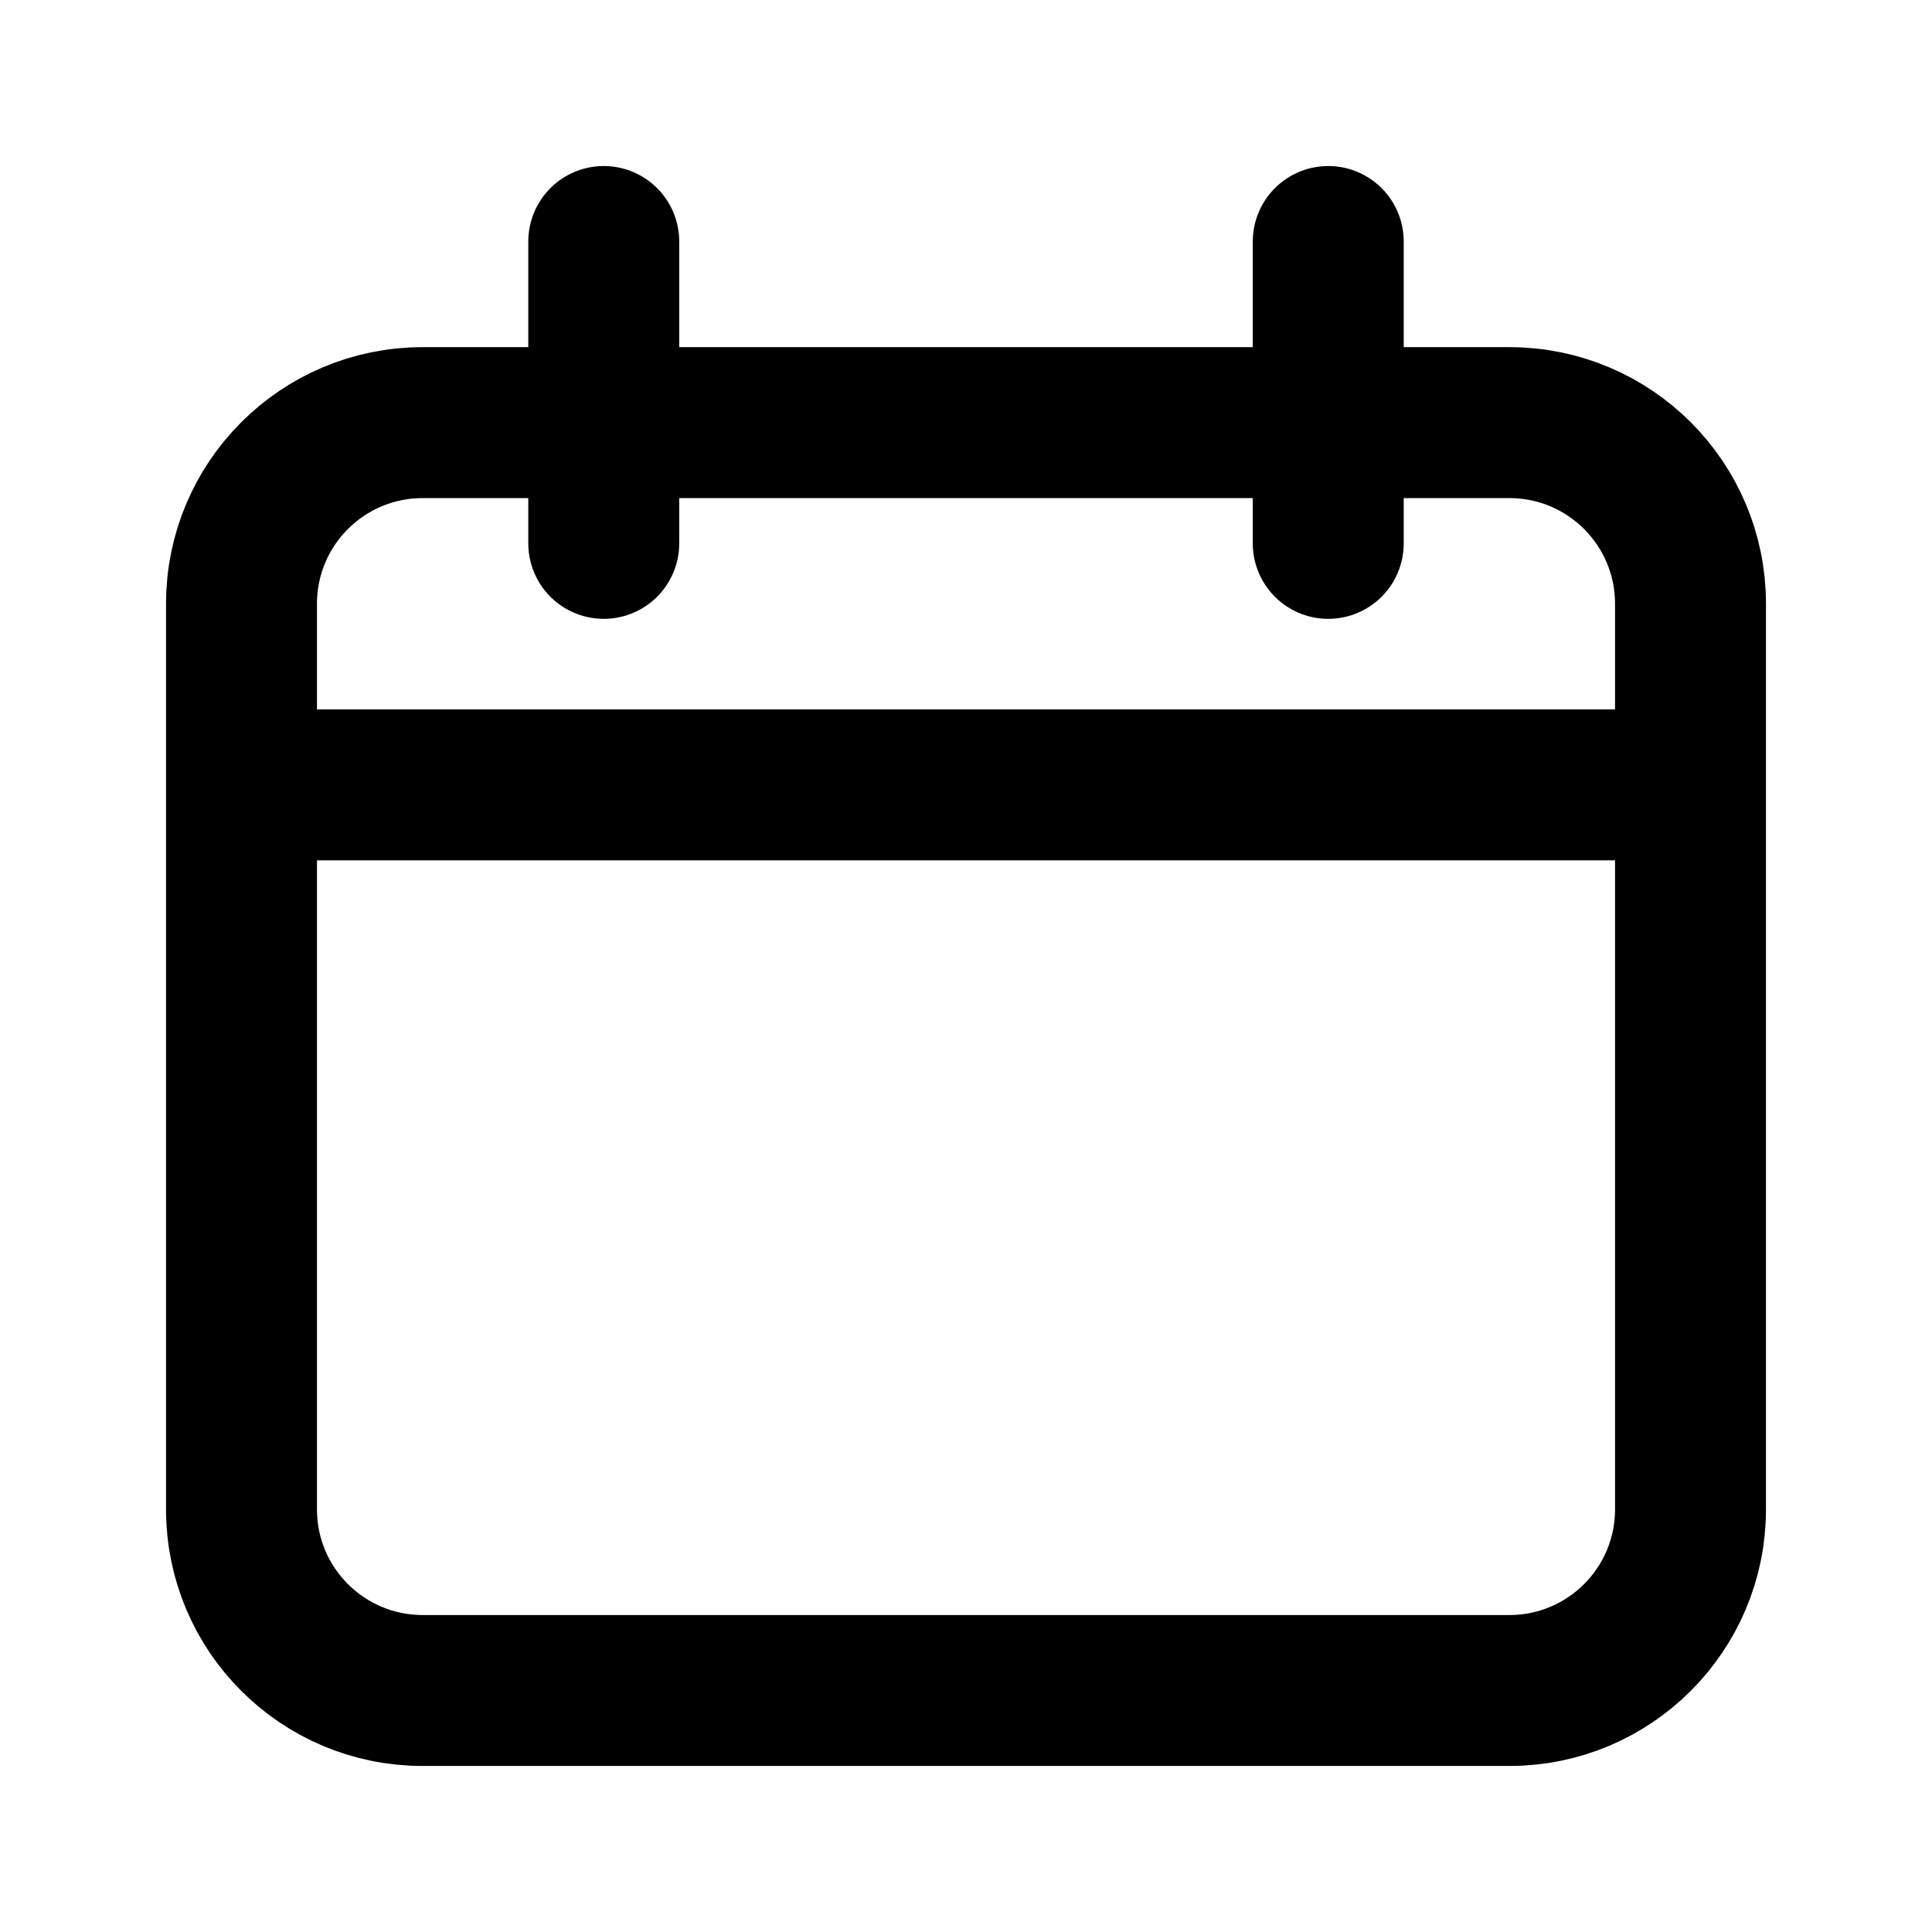
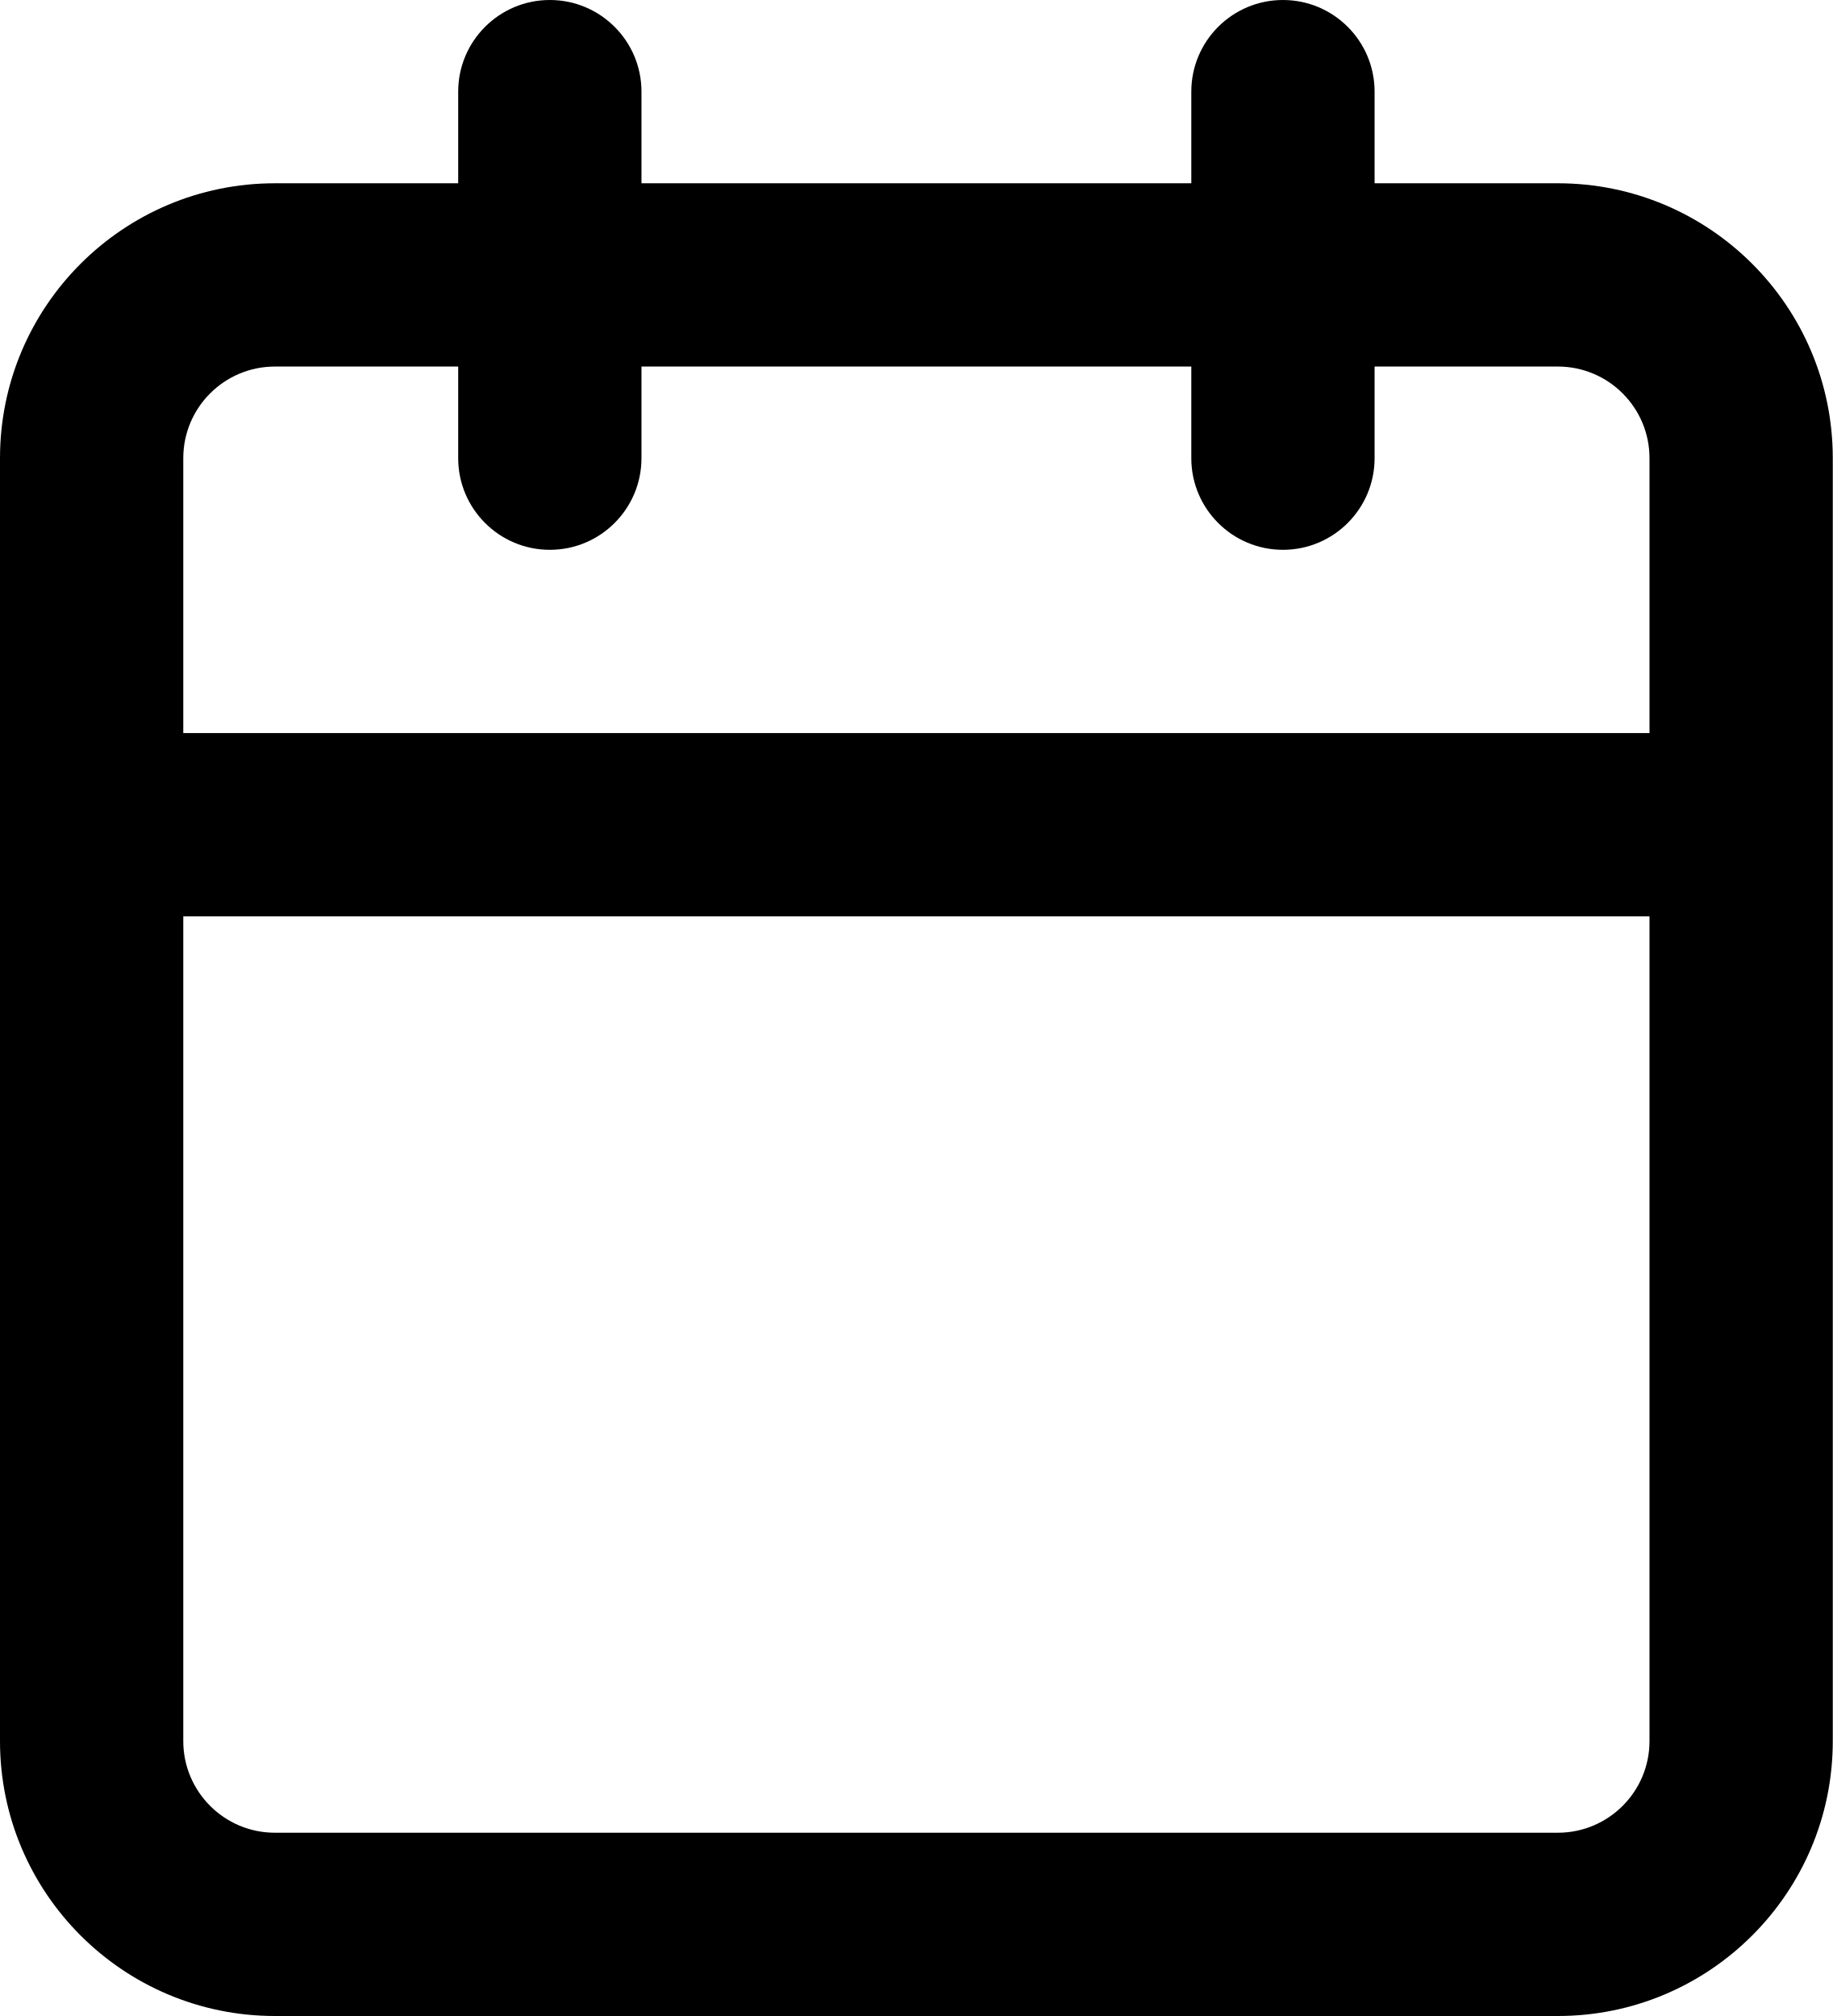
- <svg xmlns="http://www.w3.org/2000/svg" width="16" height="16" viewBox="0 0 16 16" fill="none">
-   <rect x="2" y="3.5" width="12" height="10.5" rx="1.5" stroke="currentColor" stroke-width="1.25" />
-   <path d="M5 2V4.5" stroke="currentColor" stroke-width="1.25" stroke-linecap="round" />
-   <path d="M11 2V4.5" stroke="currentColor" stroke-width="1.25" stroke-linecap="round" />
-   <path d="M2 6.5H14" stroke="currentColor" stroke-width="1.25" />
+ <svg xmlns="http://www.w3.org/2000/svg" width="10" height="11" viewBox="0 0 10 11" fill="none">
+   <path d="M9 5H1V9.5C1 9.776 1.224 10 1.5 10H8.5C8.776 10 9 9.776 9 9.5V5ZM6.5 2.5V2H3.5V2.5C3.5 2.776 3.276 3 3 3C2.724 3 2.5 2.776 2.5 2.5V2H1.5C1.224 2 1 2.224 1 2.5V4H9V2.5C9 2.224 8.776 2 8.5 2H7.5V2.5C7.5 2.776 7.276 3 7 3C6.724 3 6.5 2.776 6.5 2.5ZM10 9.5C10 10.328 9.328 11 8.5 11H1.5C0.672 11 0 10.328 0 9.5V2.5C0 1.672 0.672 1 1.5 1H2.5V0.5C2.5 0.224 2.724 0 3 0C3.276 0 3.5 0.224 3.5 0.5V1H6.5V0.5C6.5 0.224 6.724 0 7 0C7.276 0 7.5 0.224 7.5 0.5V1H8.5C9.328 1 10 1.672 10 2.5V9.5Z" fill="currentColor" />
</svg>
